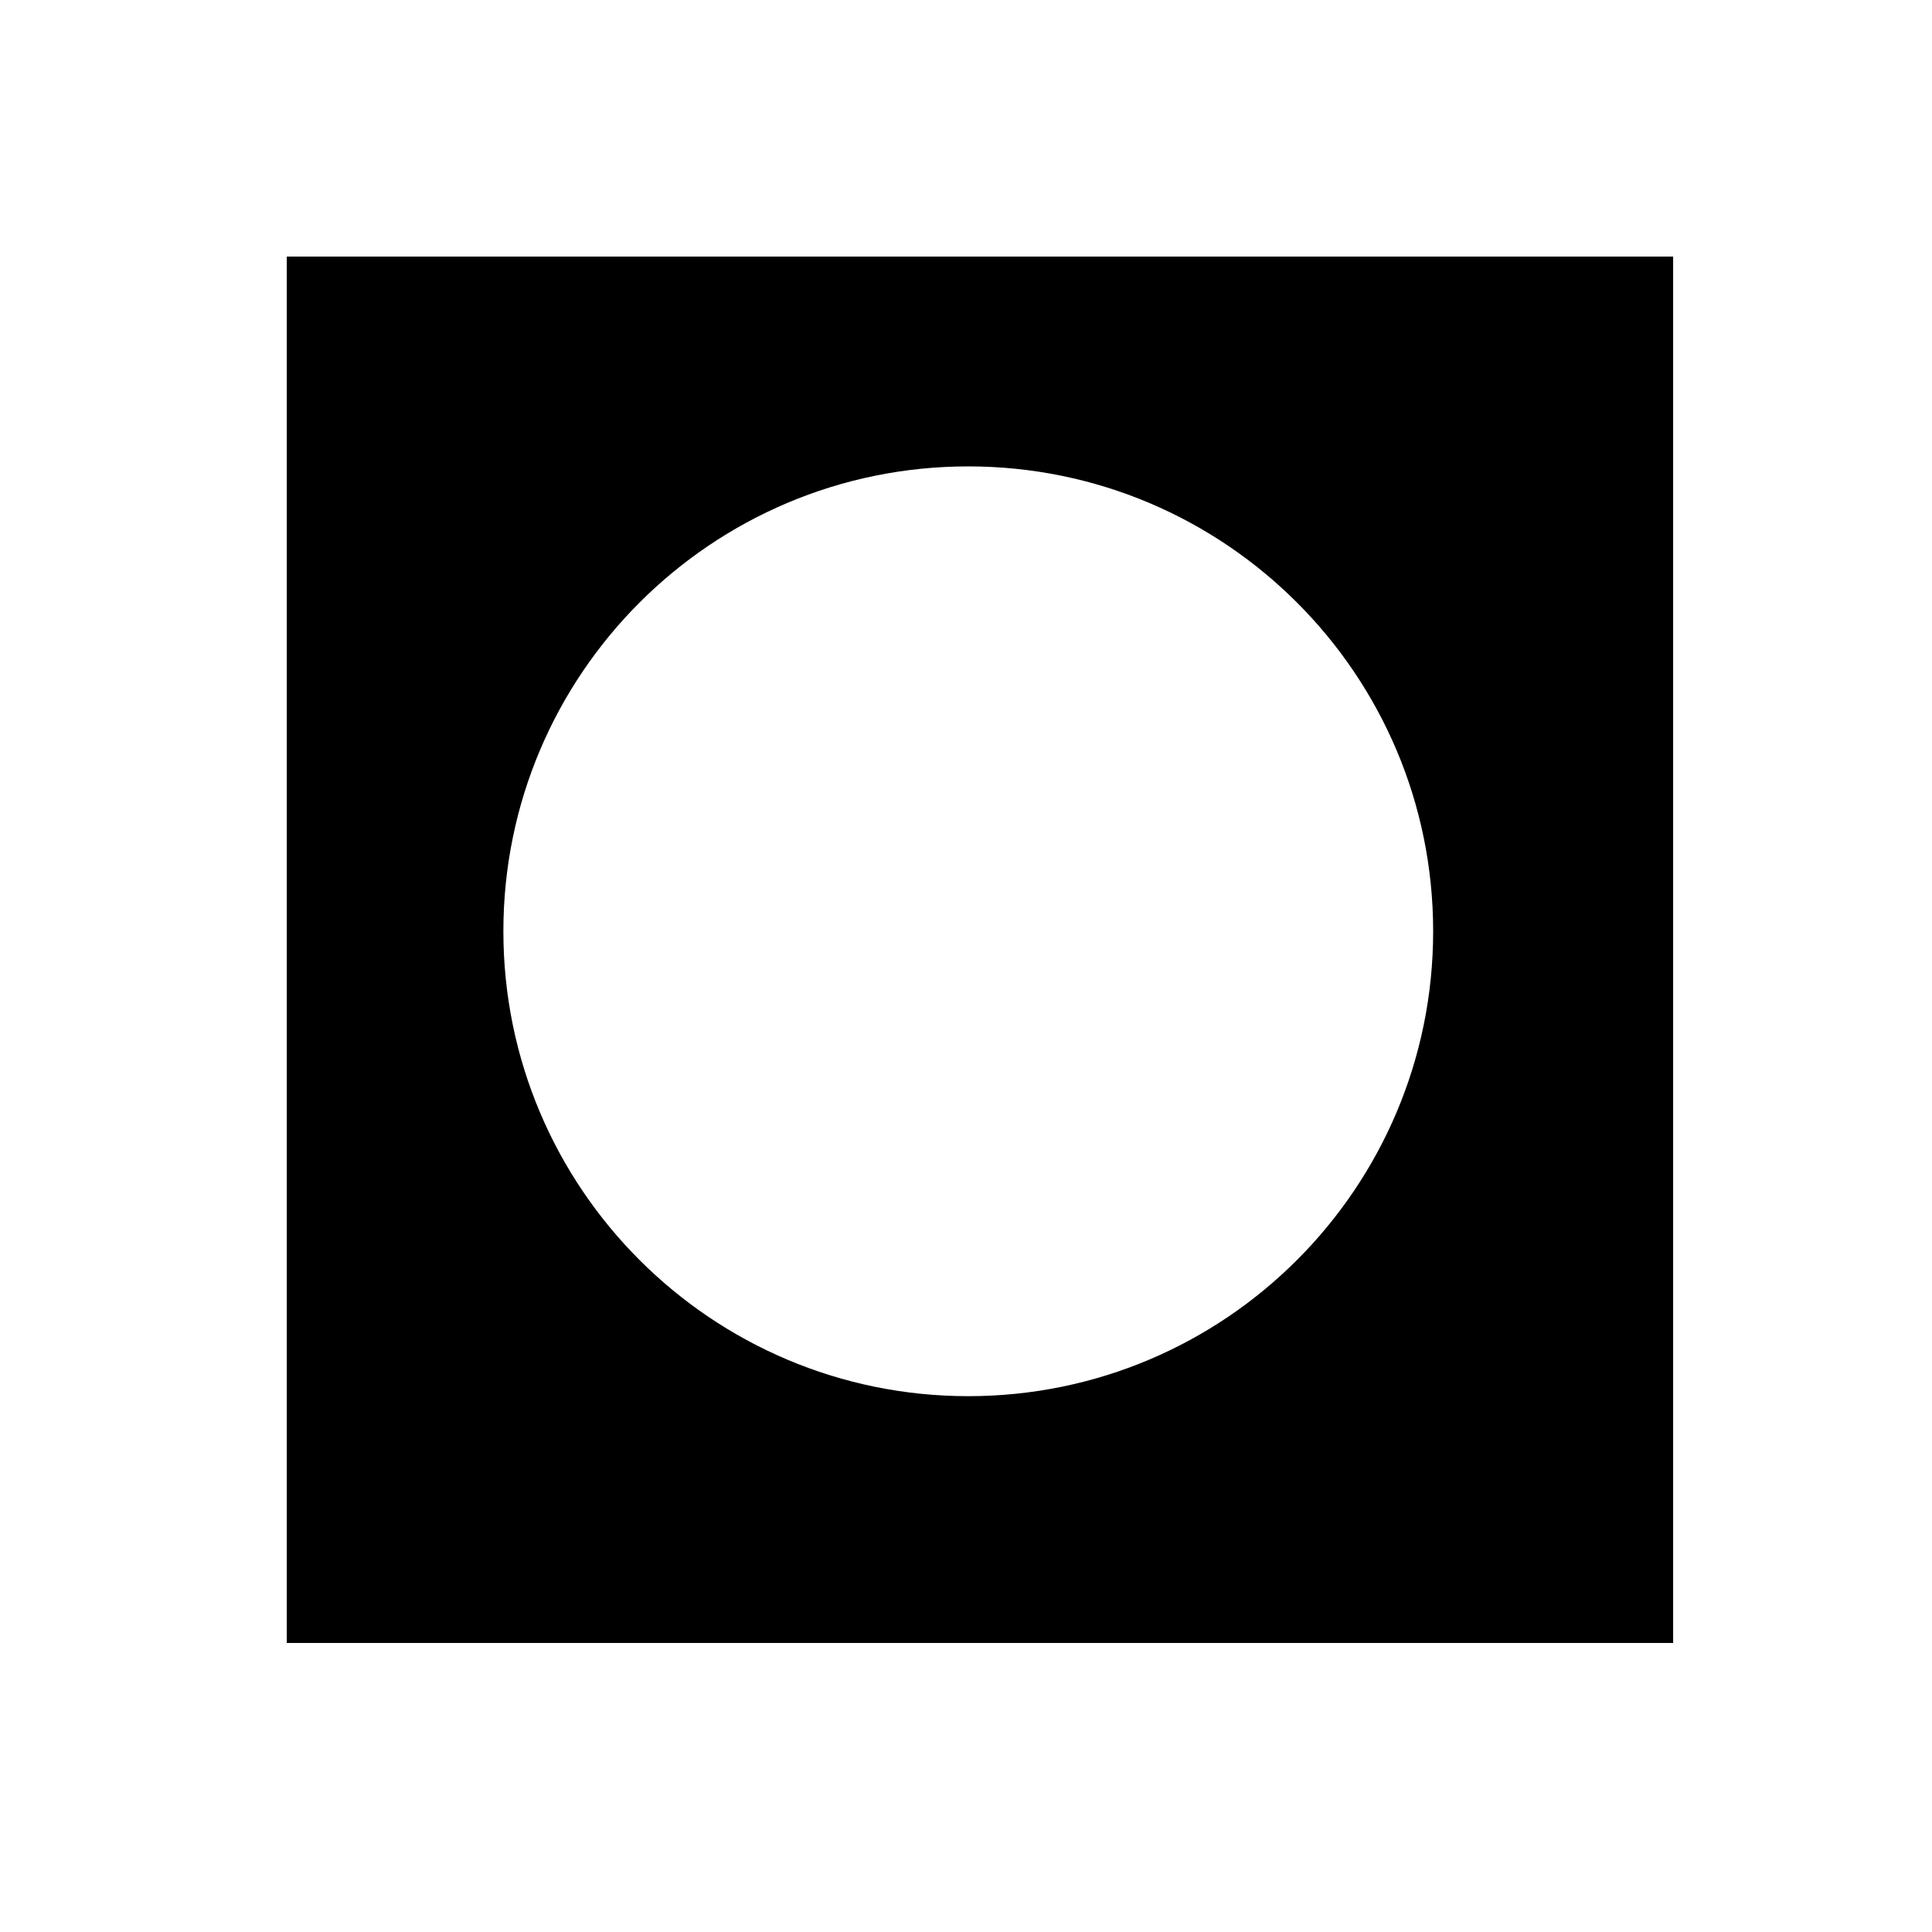
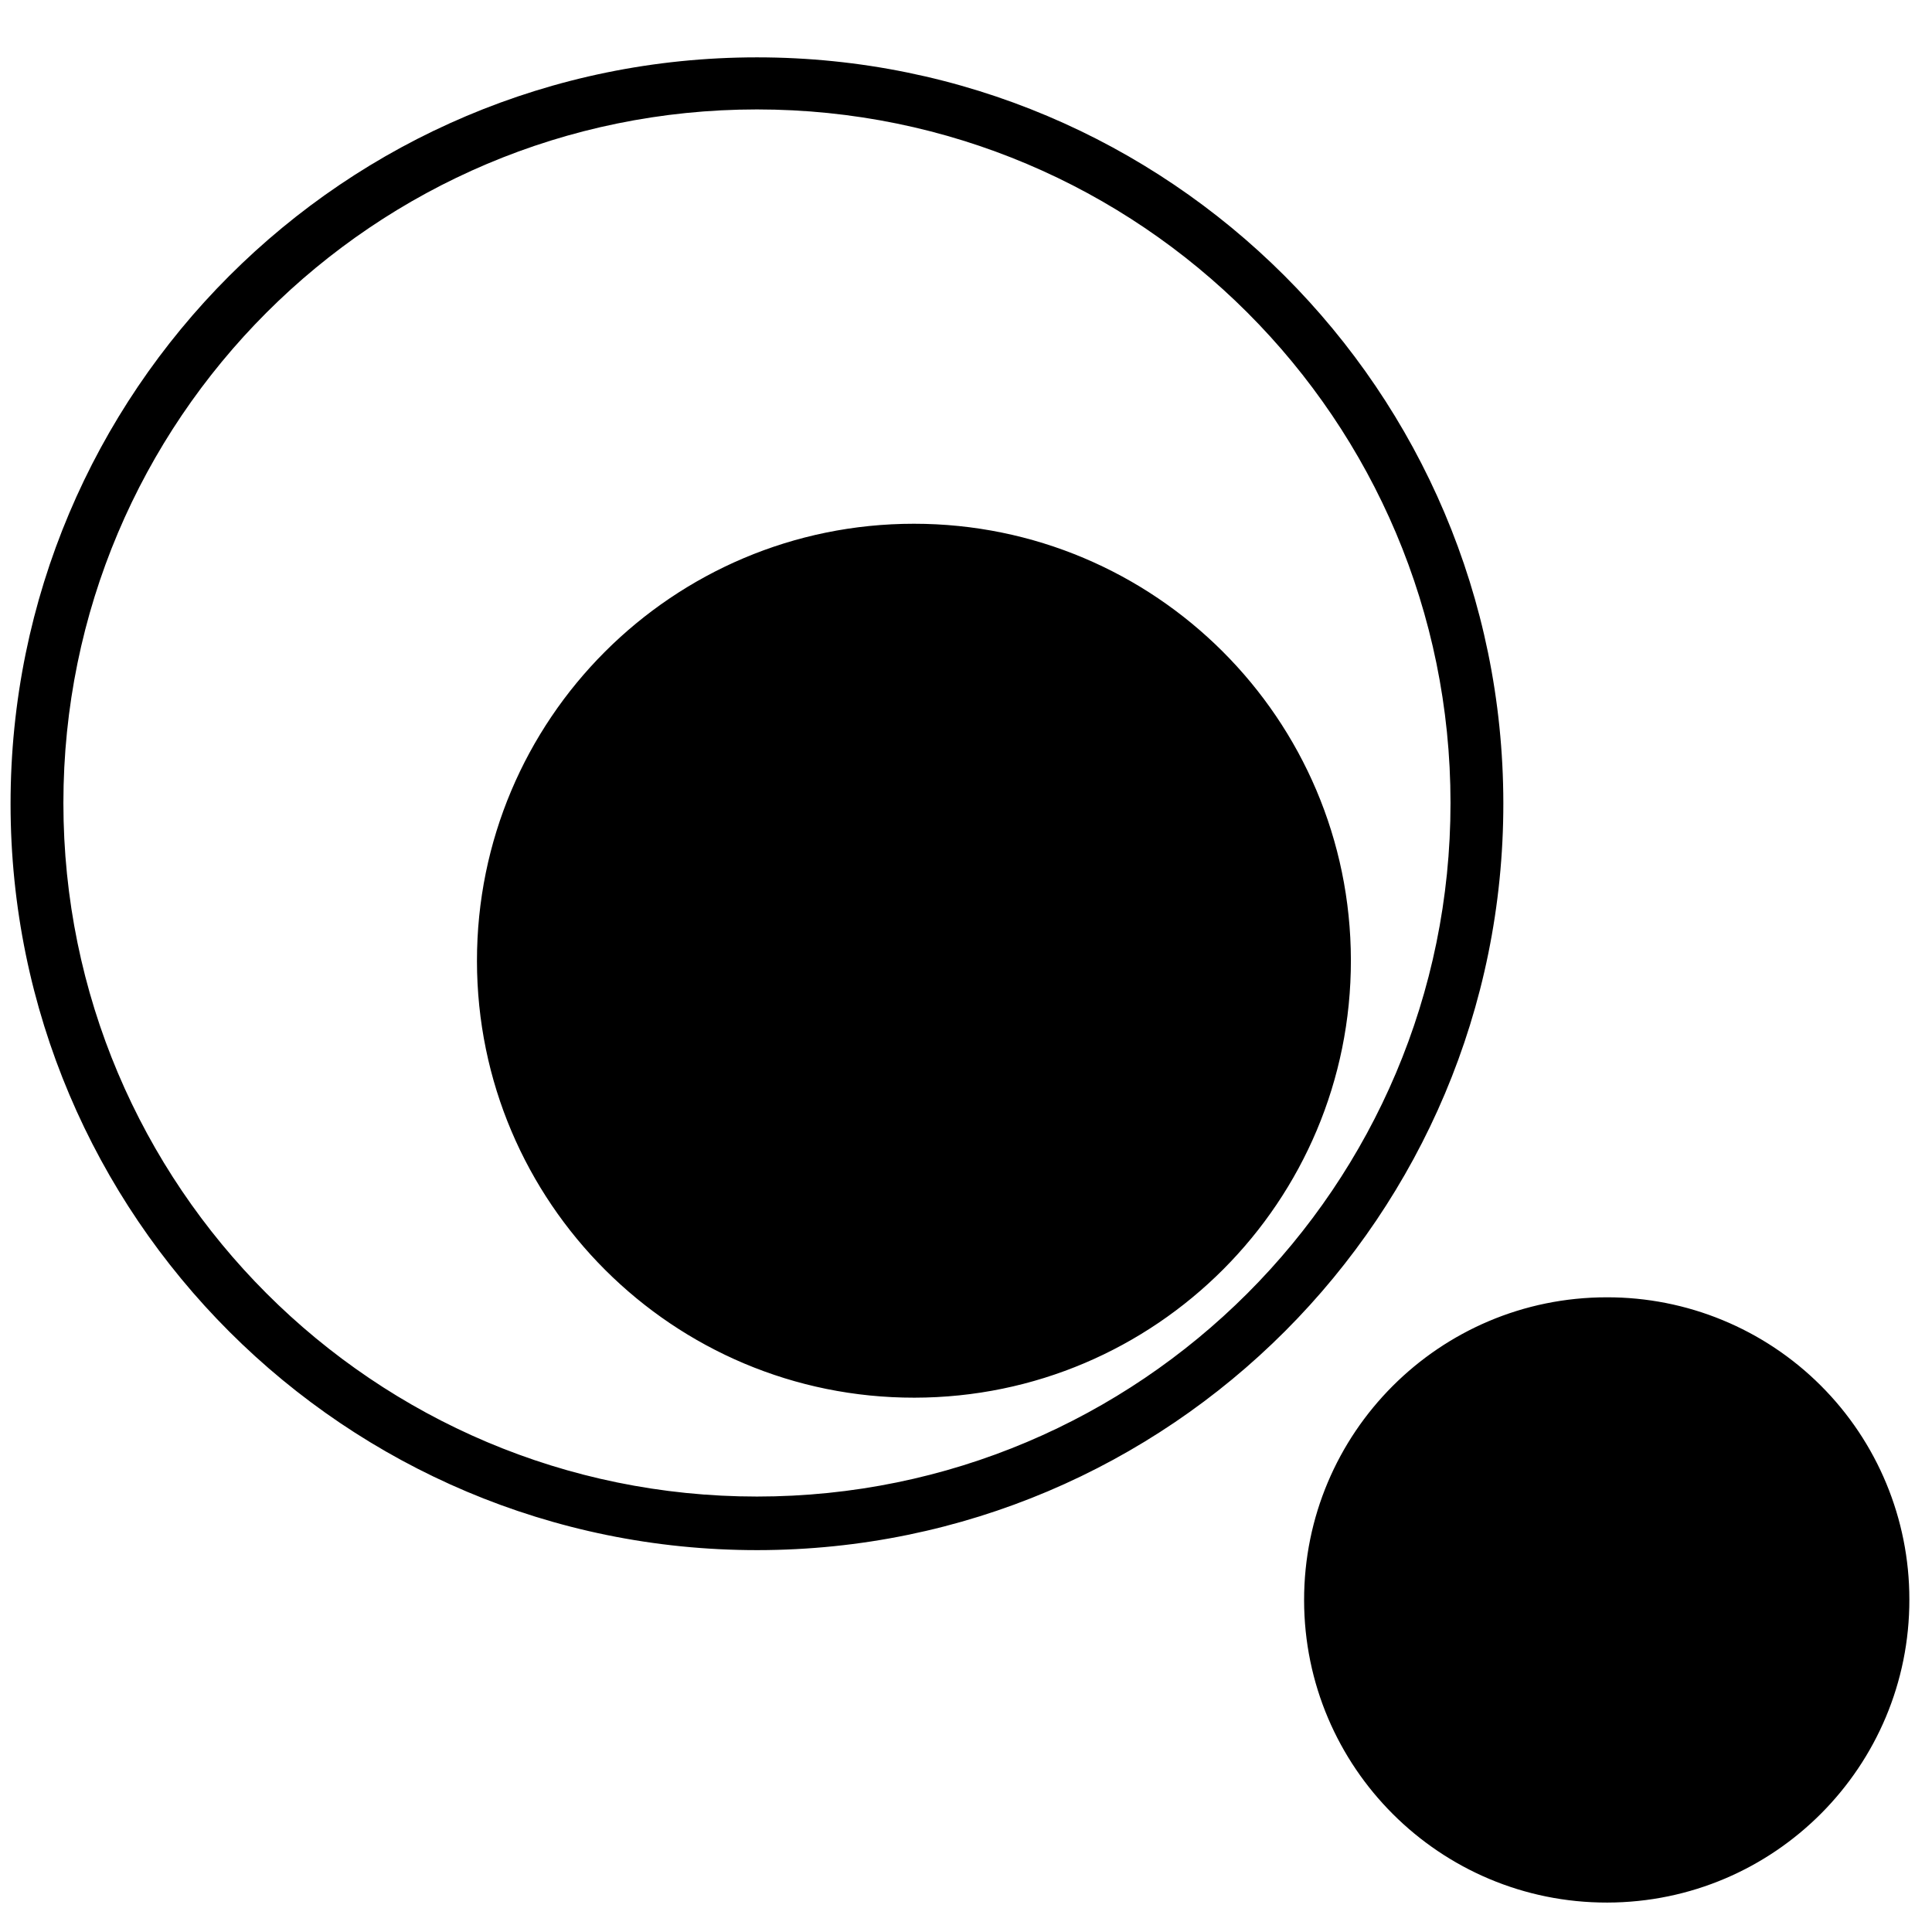
- <svg xmlns="http://www.w3.org/2000/svg" height="256" viewBox="0 0 256 256" width="256">
-   <path d="m38 34v183.7h183.7v-183.7zm90.3 151a61.6 61.6 0 1 1 61.6-61.6 61.6 61.6 0 0 1 -61.6 61.6z" />
+ <svg xmlns="http://www.w3.org/2000/svg" width="256" height="256" viewBox="0 0 256 256">
+   <path d="M100.3,7.6a98.9,98.9,0,1,0,98.9,98.8A98.9,98.9,0,0,0,100.3,7.6Zm0,190.7a91.9,91.9,0,1,1,91.9-91.9A91.9,91.9,0,0,1,100.3,198.3ZM253,211.9a40.1,40.1,0,1,1-40.1-40A40,40,0,0,1,253,211.9Zm-74-84.7a57.9,57.9,0,1,1-57.9-57.8A57.9,57.9,0,0,1,179,127.2Z" />
</svg>
